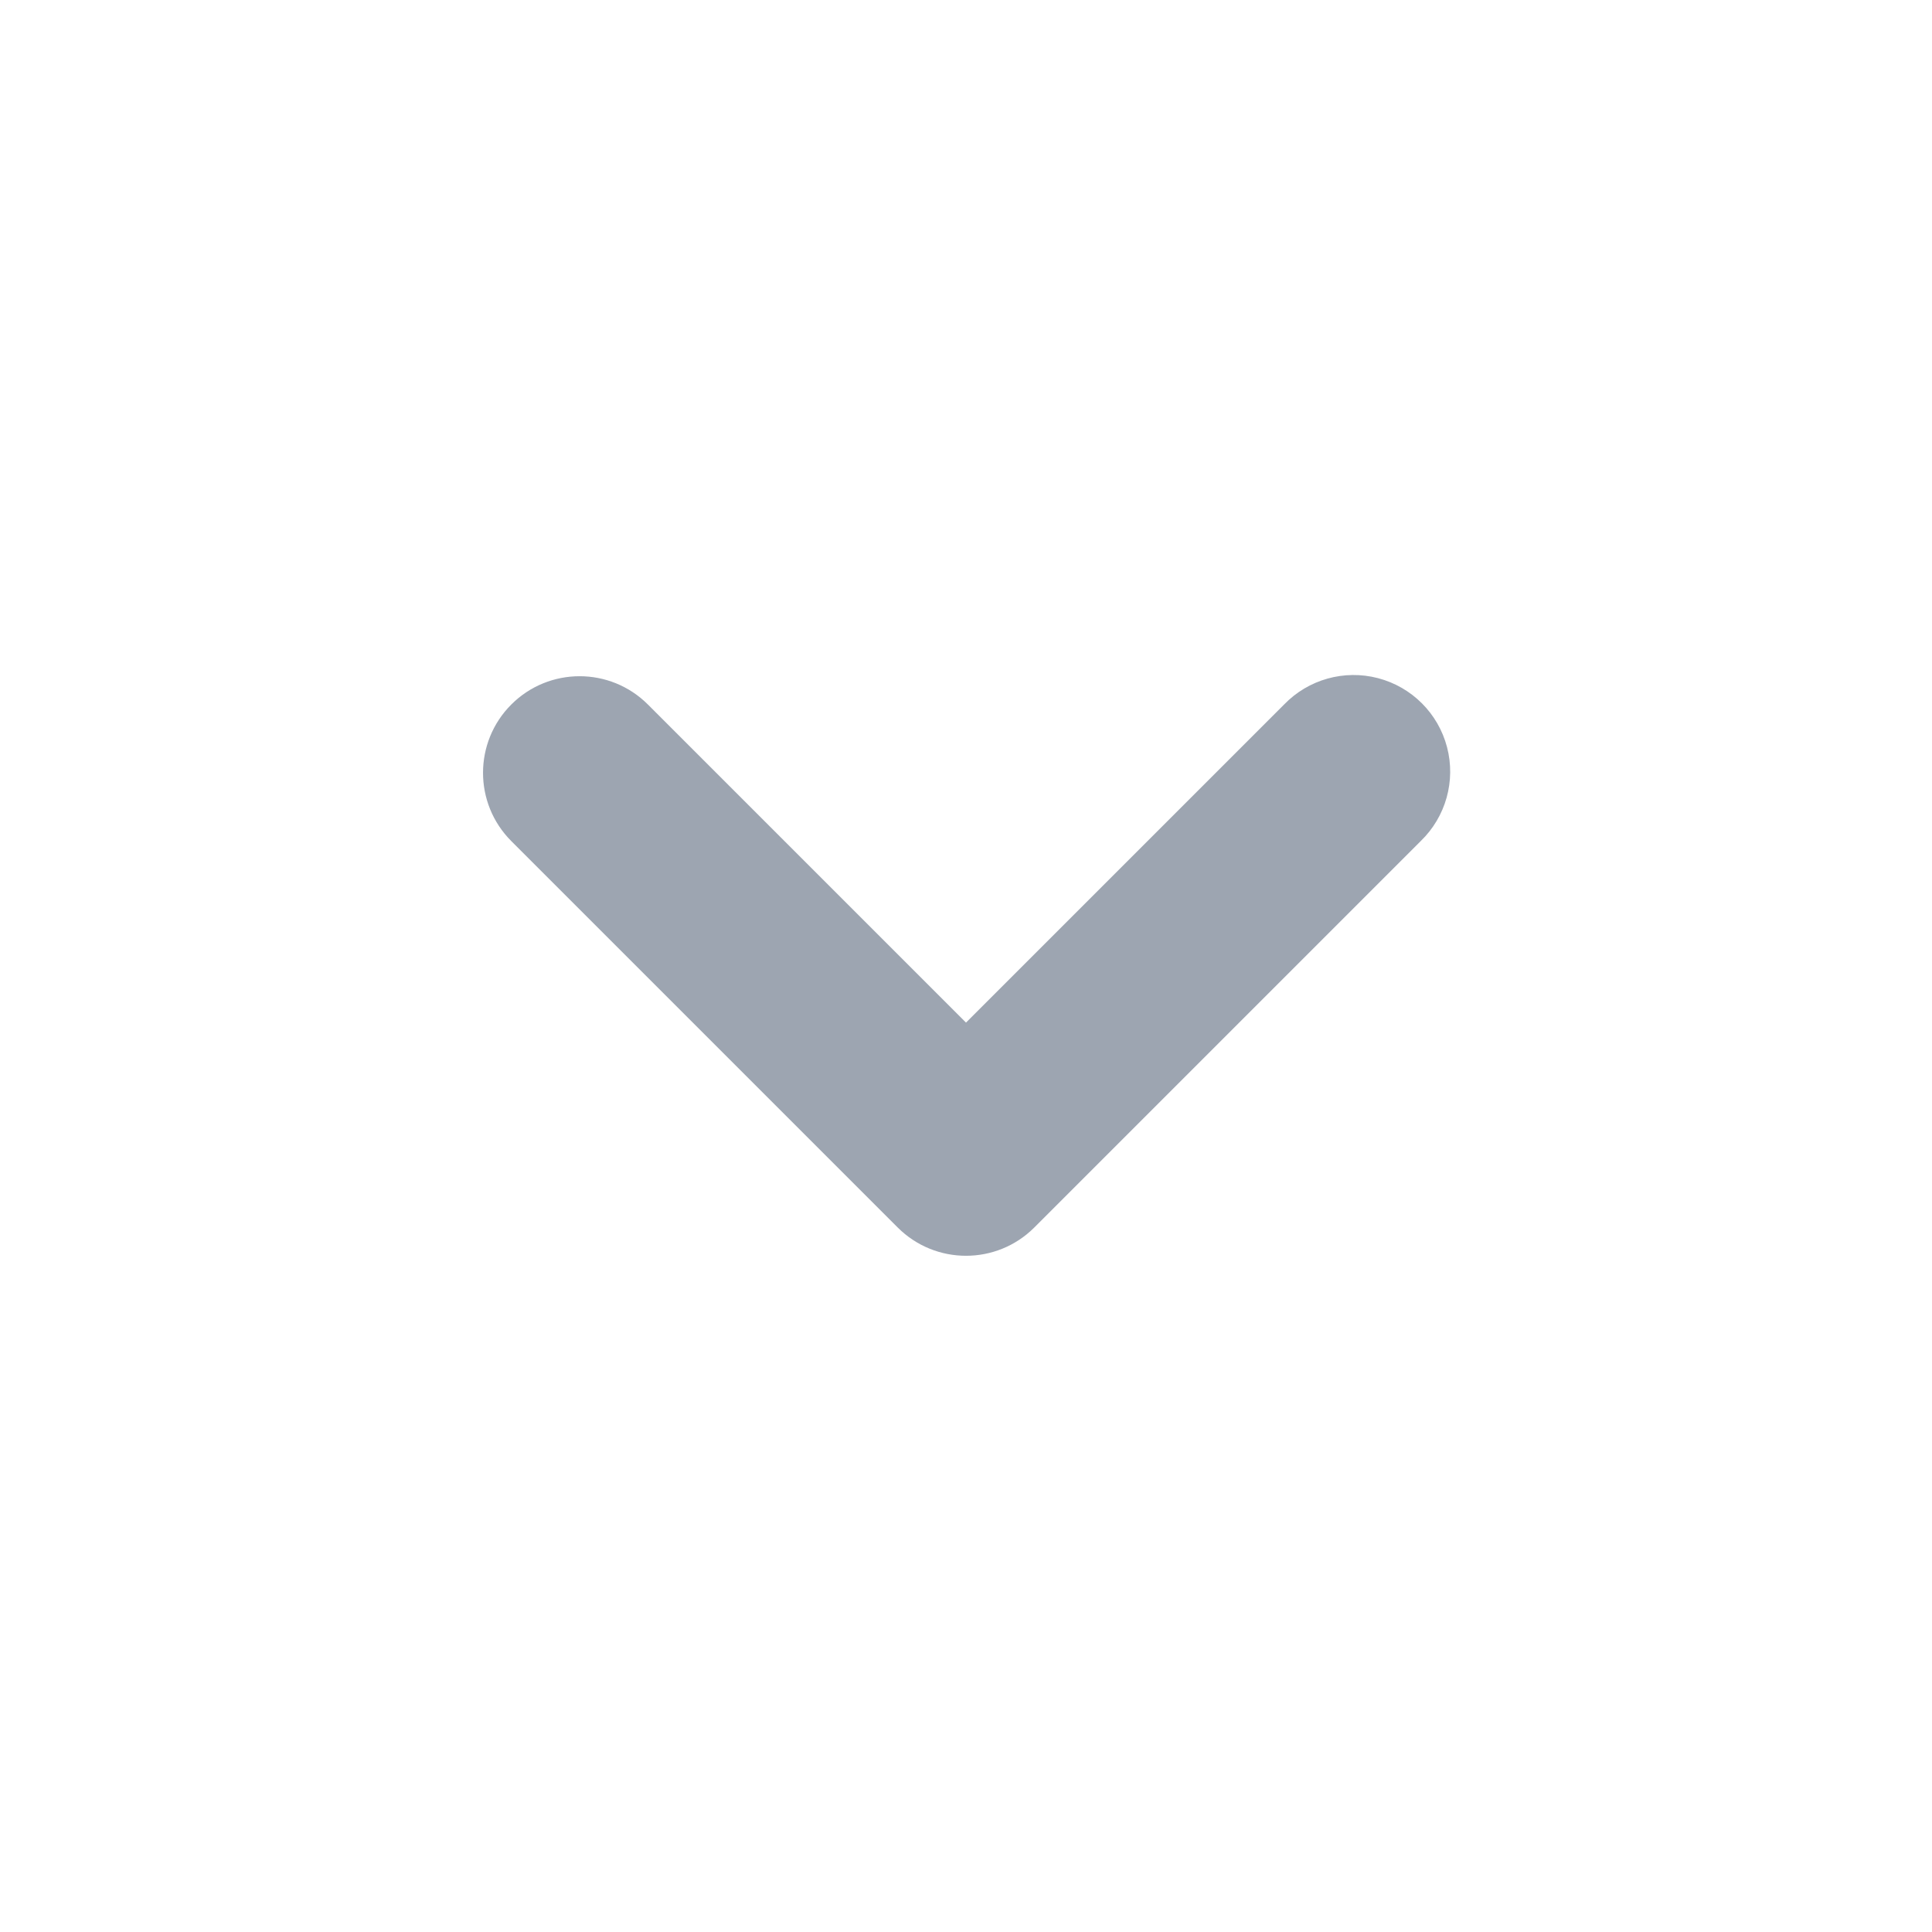
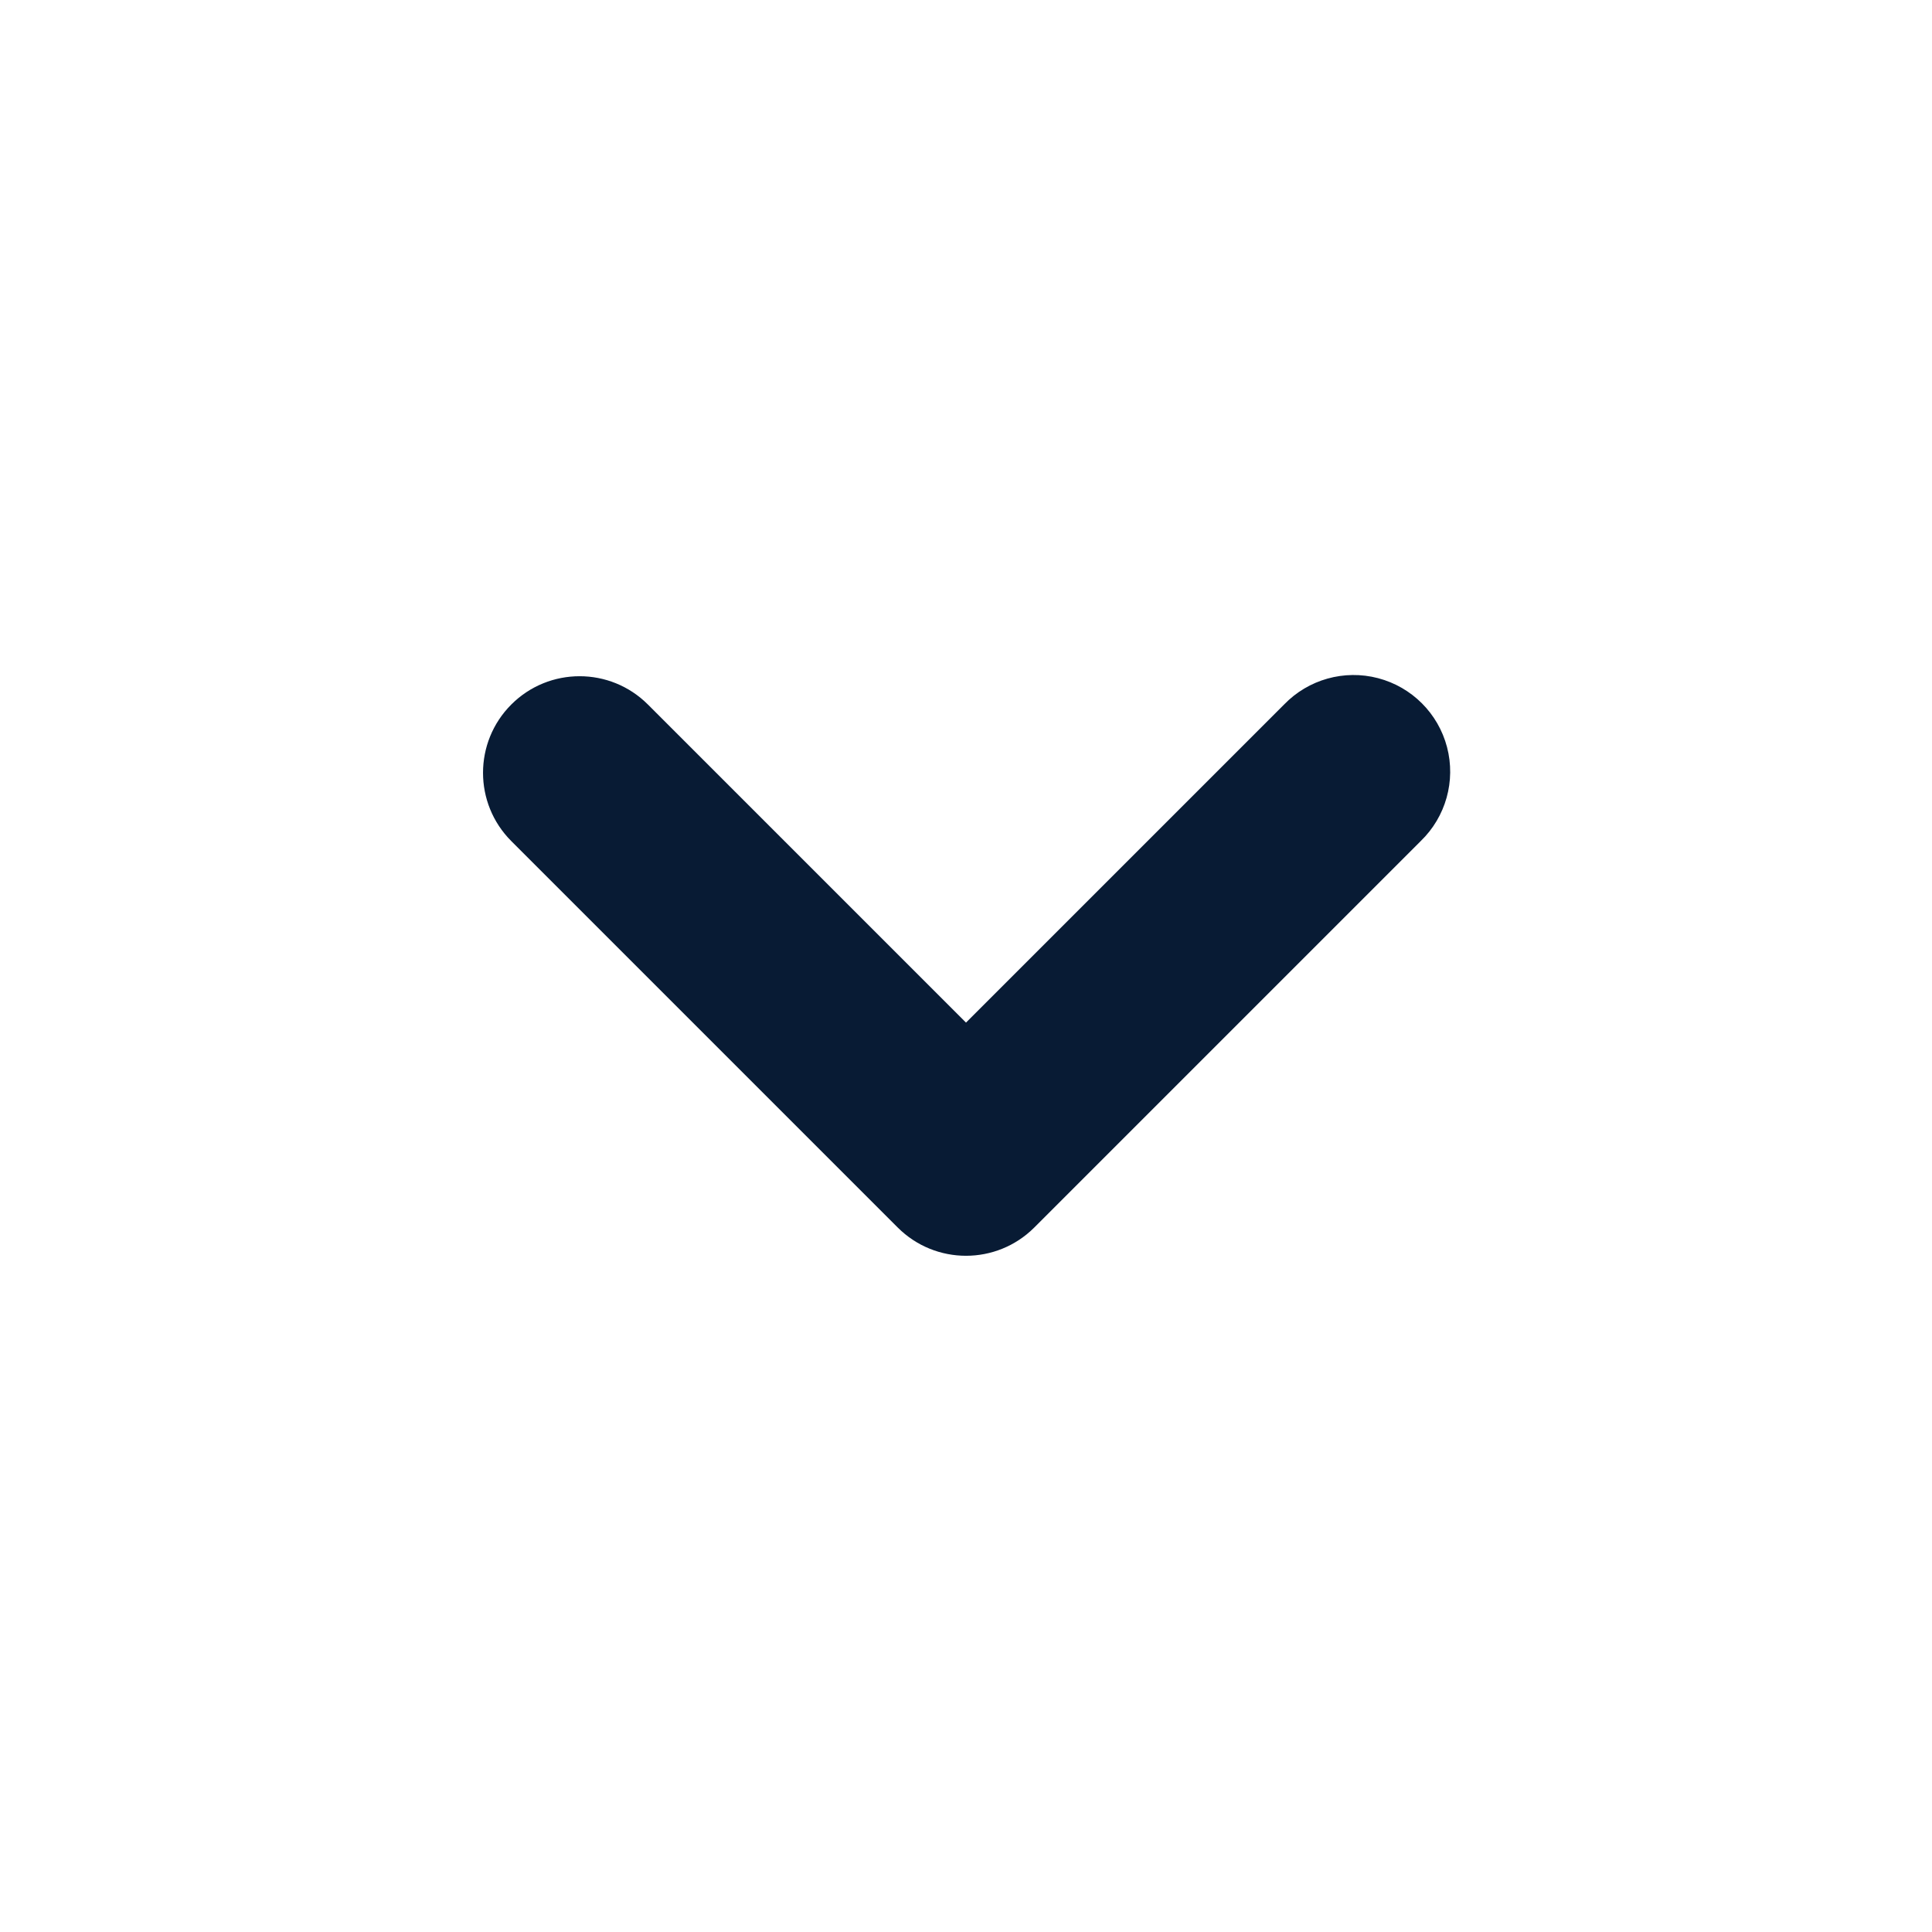
- <svg xmlns="http://www.w3.org/2000/svg" className="h-5 w-5 ml-1" viewBox="0 0 20 20" fill="#9DA5B1">
+ <svg xmlns="http://www.w3.org/2000/svg" className="h-5 w-5 ml-1" viewBox="0 0 20 20" fill="#081B34">
  <path fillRule="evenodd" d="M5.293 7.293a1 1 0 011.414 0L10 10.586l3.293-3.293a1 1 0 111.414 1.414l-4 4a1 1 0 01-1.414 0l-4-4a1 1 0 010-1.414z" clipRule="evenodd" />
</svg>
